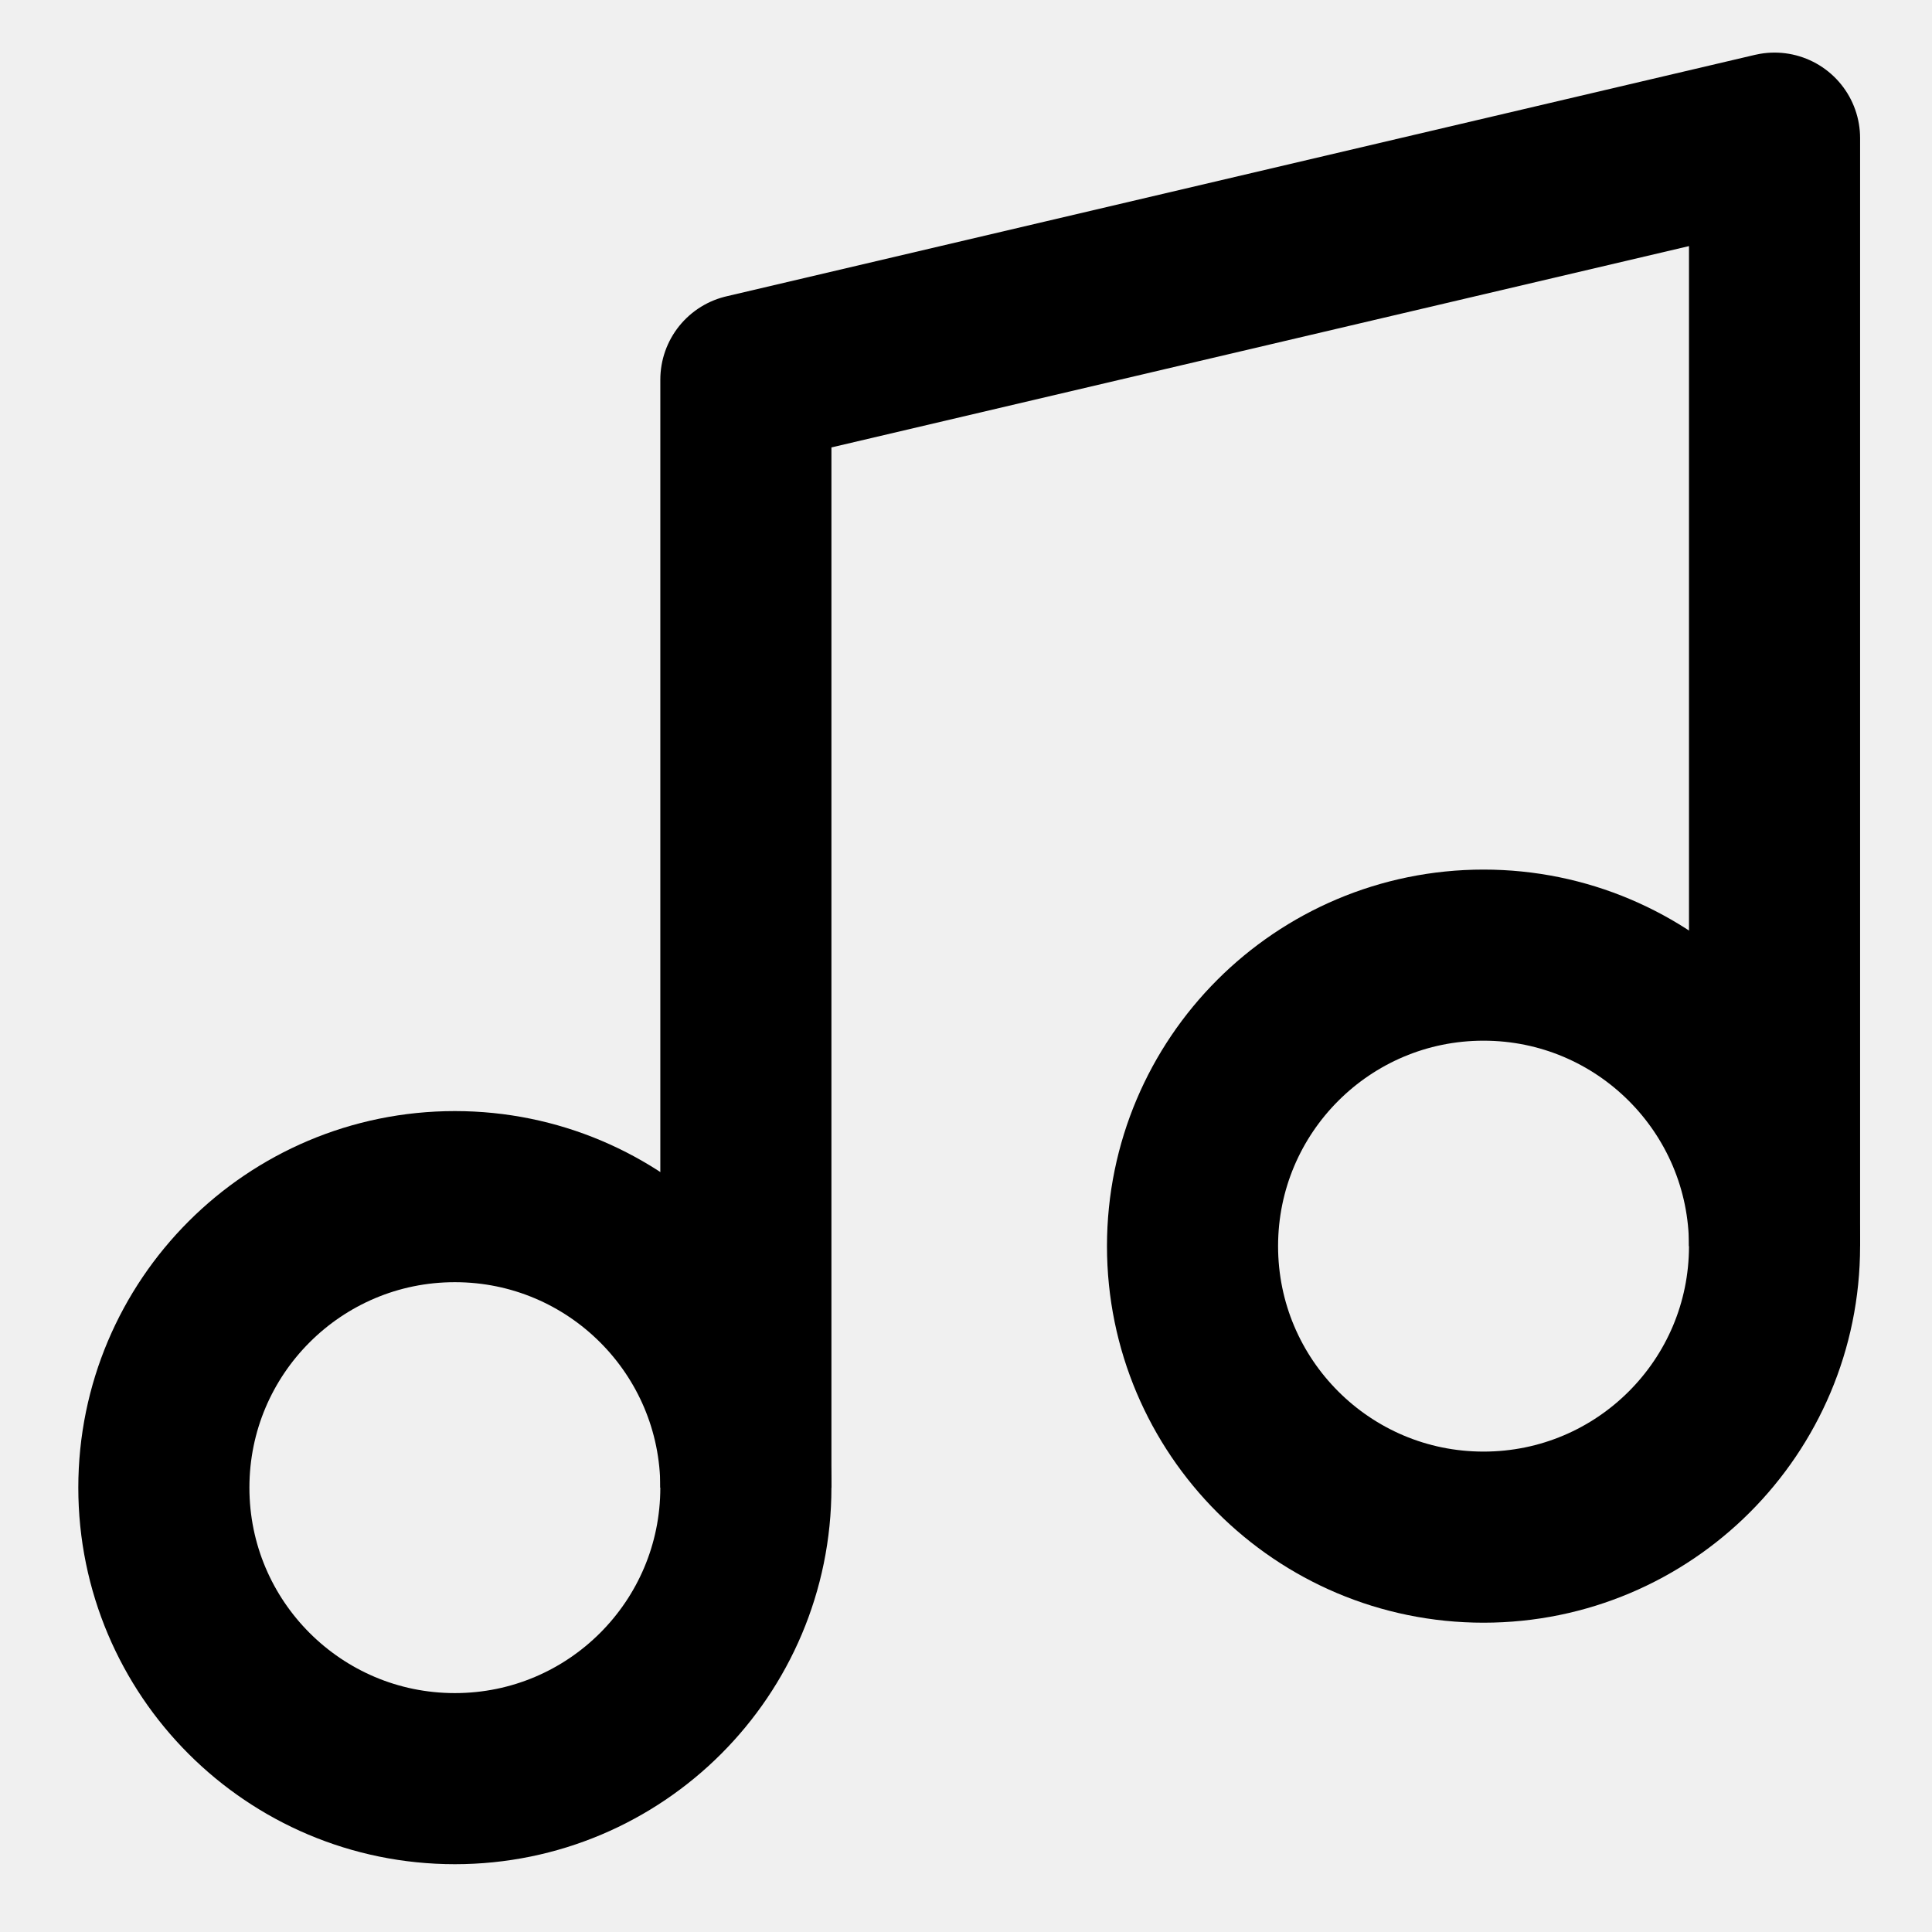
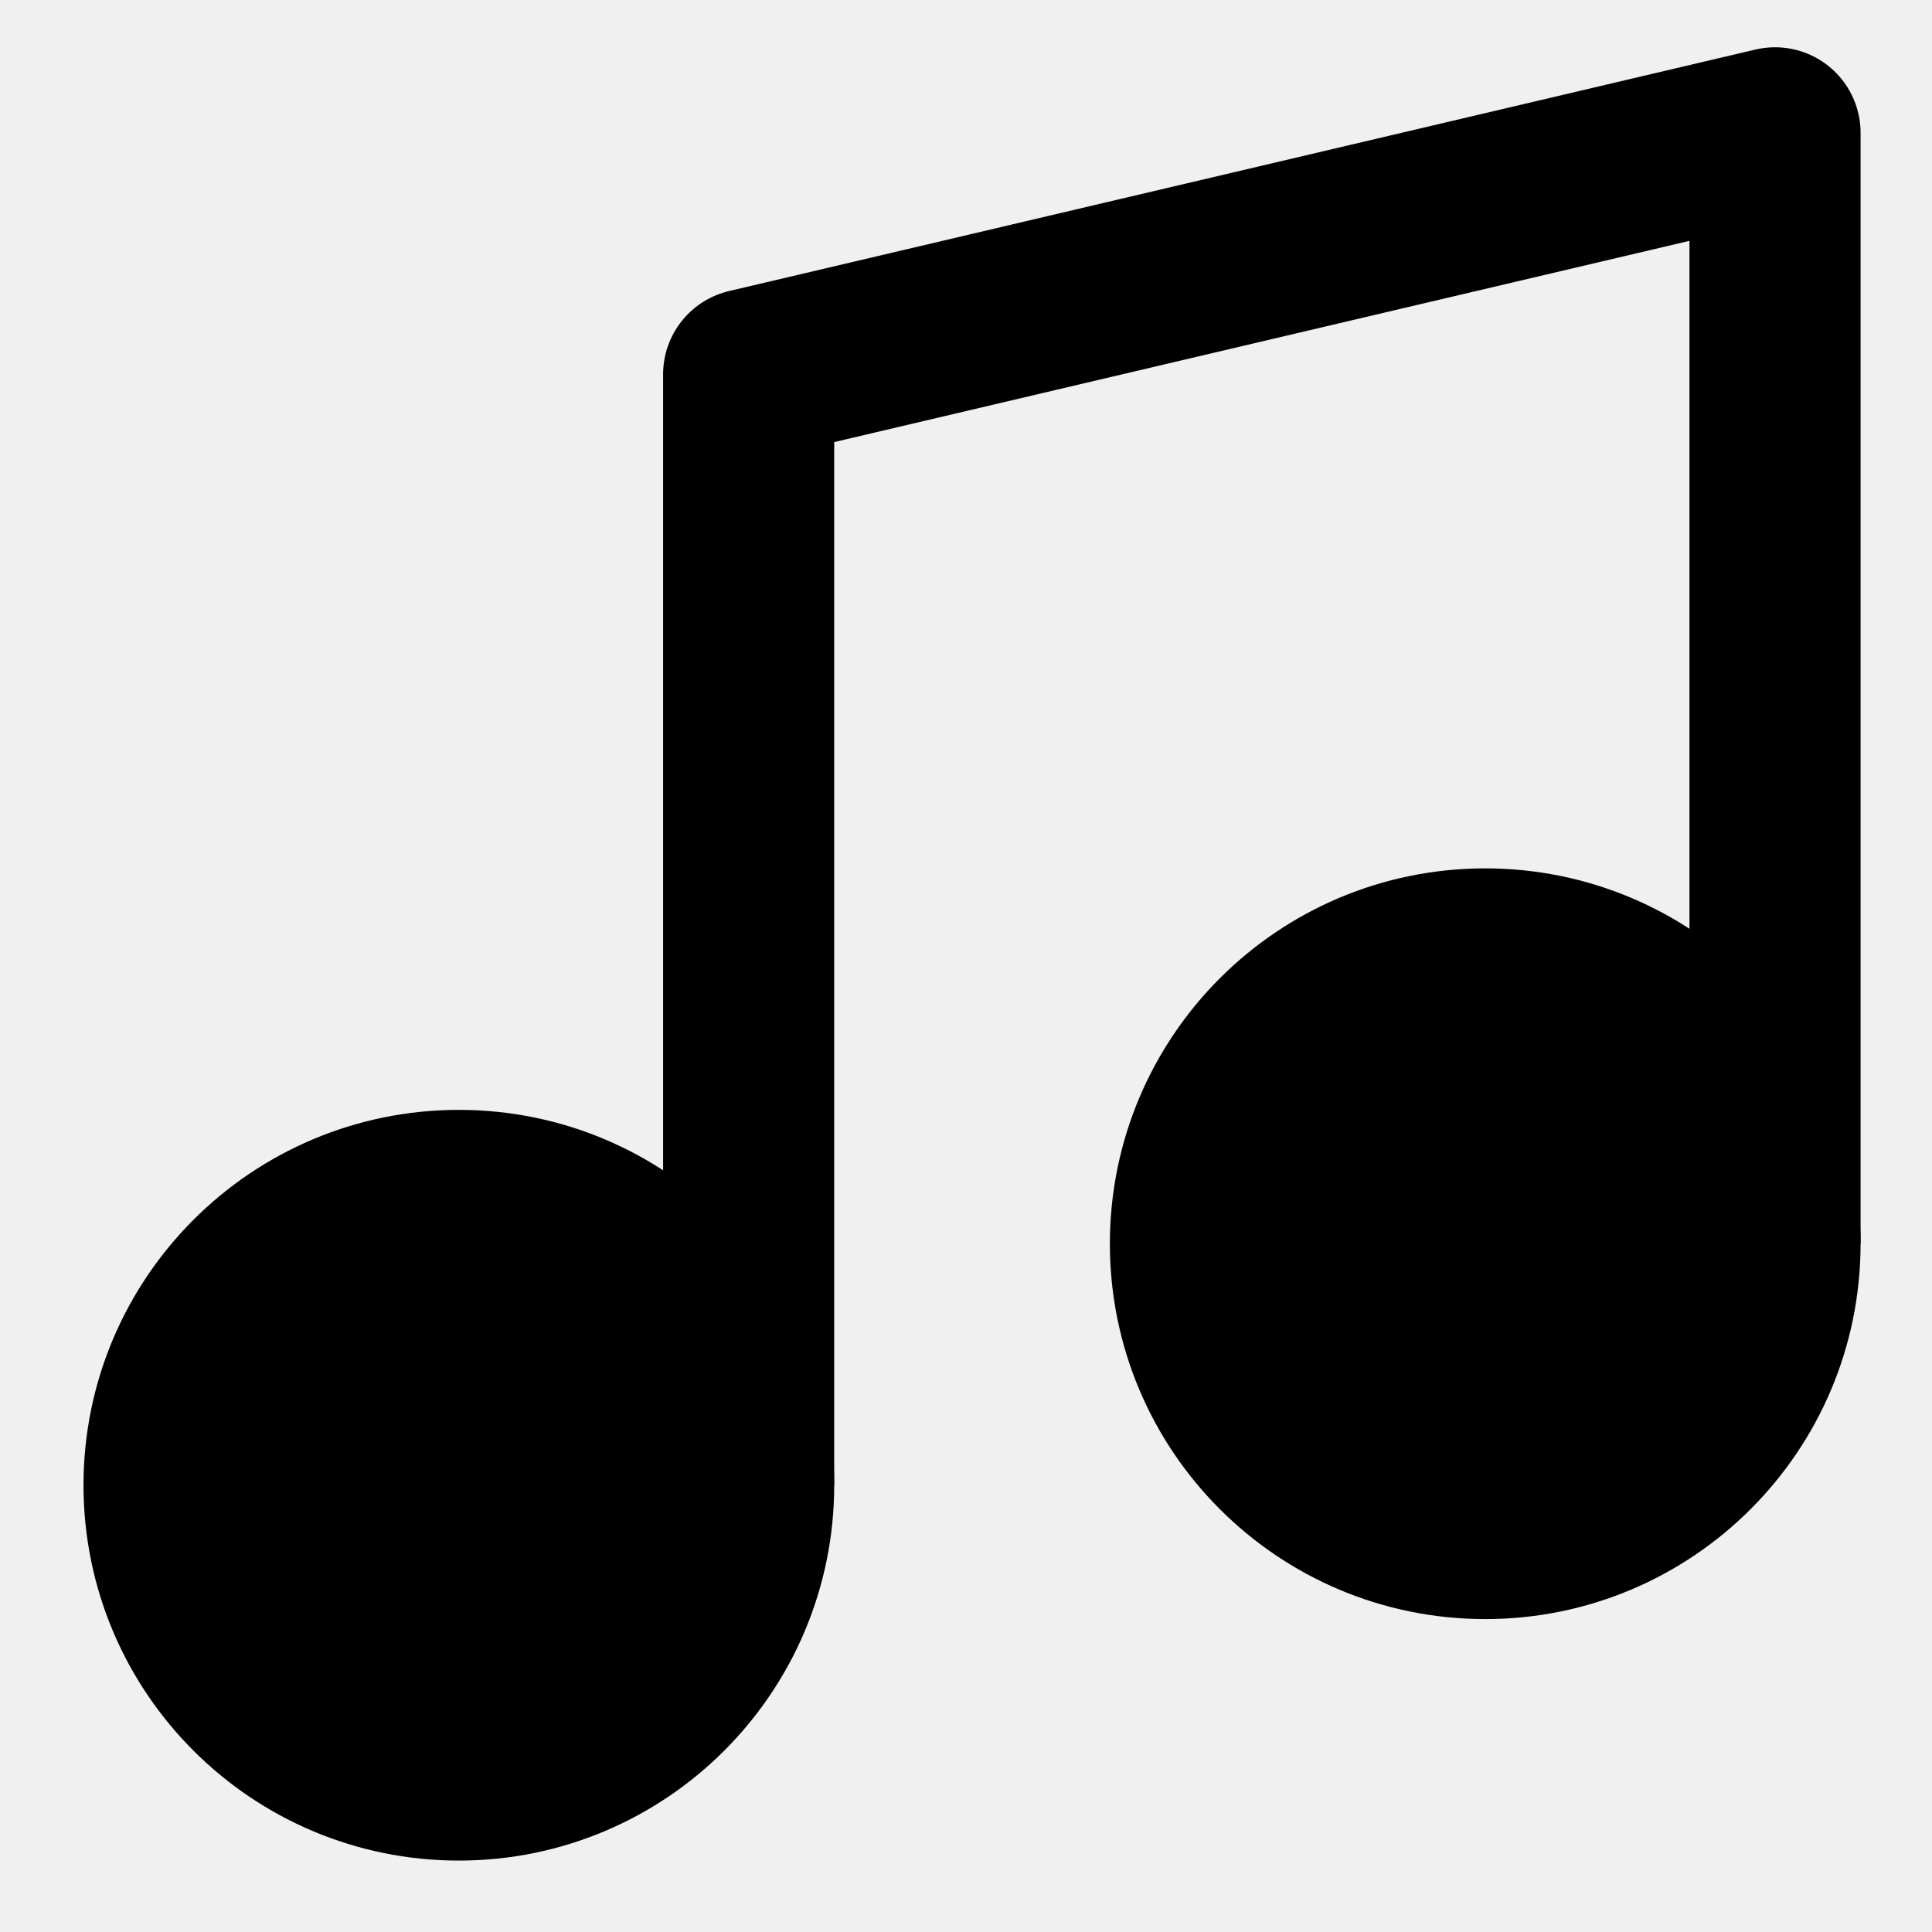
- <svg xmlns="http://www.w3.org/2000/svg" version="1.1" id="Layer_1" x="0px" y="0px" width="16px" height="16px" viewBox="0 0 16 16" enable-background="new 0 0 16 16" xml:space="preserve">
-   <circle fill="none" stroke="#000000" stroke-width="1.417" stroke-miterlimit="10" cx="12.286" cy="10.32" r="2.41" />
-   <circle fill="none" stroke="#000000" stroke-width="1.417" stroke-miterlimit="10" cx="3.767" cy="12.32" r="2.41" />
-   <polyline fill="none" stroke="#000000" stroke-width="1.417" stroke-linejoin="round" stroke-miterlimit="10" points="6.177,12.32   6.177,3.144 14.696,1.144 14.696,10.32 " />
+ <svg xmlns="http://www.w3.org/2000/svg" version="1.1" id="Layer_1" x="0px" y="0px" viewBox="0 0 16 16" style="enable-background:new 0 0 16 16;" xml:space="preserve">
+   <style type="text/css">
+ 	.st0{display:none;}
+ 	.st1{display:inline;}
+ 	.st2{fill:#FFFFFF;}
+ 	.st3{display:inline;fill:#FFFFFF;}
+ 	.st4{display:none;fill:#FFFFFF;}
+ 	.st5{display:inline;fill:none;stroke:#FFFFFF;stroke-width:1.417;stroke-miterlimit:10;}
+ 	.st6{display:inline;fill:none;stroke:#FFFFFF;stroke-width:1.417;stroke-linejoin:round;stroke-miterlimit:10;}
+ 	.st7{stroke:#000000;stroke-width:1.417;stroke-miterlimit:10;}
+ 	.st8{fill:none;stroke:#000000;stroke-width:1.417;stroke-linejoin:round;stroke-miterlimit:10;}
+ 	.st9{display:inline;stroke:#000000;stroke-width:1.417;stroke-miterlimit:10;}
+ 	.st10{display:inline;fill:none;stroke:#000000;stroke-width:0.567;stroke-miterlimit:10;}
+ 	.st11{display:inline;fill:none;stroke:#000000;stroke-width:2.268;stroke-linecap:round;stroke-miterlimit:10;}
+ 	
+ 		.st12{display:none;fill:none;stroke:#010101;stroke-width:1.855;stroke-linecap:round;stroke-linejoin:round;stroke-miterlimit:10;}
+ 	.st13{display:inline;fill:#010101;stroke:#010101;stroke-width:1.37;stroke-miterlimit:10;}
+ 	.st14{display:inline;fill:none;stroke:#010101;stroke-width:0.85;stroke-miterlimit:10;}
+ 	.st15{display:inline;fill:none;stroke:#010101;stroke-width:1.855;stroke-miterlimit:10;}
+ 	.st16{fill:none;stroke:#000000;stroke-width:0.567;stroke-miterlimit:10;}
+ </style>
+   <g class="st0">
+     <g class="st1">
+       <path class="st2" d="M3.9,3.2L11,7.9l-7.2,4.7V3.2 M2.5,0.5v14.8l11.1-7.4L2.5,0.5L2.5,0.5z" />
+     </g>
+   </g>
+   <g class="st0">
+     <path class="st3" d="M8,2.1c3.2,0,5.8,2.6,5.8,5.8c0,3.2-2.6,5.8-5.8,5.8c-3.2,0-5.8-2.6-5.8-5.8C2.2,4.7,4.8,2.1,8,2.1 M8,0.7   c-4,0-7.3,3.2-7.3,7.3c0,4,3.2,7.3,7.3,7.3c4,0,7.2-3.2,7.2-7.3C15.3,3.9,12,0.7,8,0.7L8,0.7z" />
+   </g>
+   <path class="st4" d="M6.5,6.4l-2.1,5.1l5.1-2.1l2.1-5.1L6.5,6.4z M8,8.8c-0.5,0-0.8-0.4-0.8-0.8c0-0.5,0.4-0.8,0.8-0.8  c0.5,0,0.8,0.4,0.8,0.8C8.9,8.4,8.5,8.8,8,8.8z" />
+   <g class="st0">
+     <circle class="st5" cx="8.1" cy="11.8" r="2.4" />
+     <polyline class="st6" points="10.5,11.8 10.5,1.6 14.5,5.7  " />
+     <line class="st6" x1="1.6" y1="1.9" x2="7.7" y2="1.9" />
+     <line class="st6" x1="1.6" y1="4.3" x2="7.7" y2="4.3" />
+     <line class="st6" x1="1.6" y1="6.7" x2="7.7" y2="6.7" />
+   </g>
+   <g>
+     <circle class="st7" cx="12.3" cy="10.3" r="2.4" />
+     <circle class="st7" cx="3.8" cy="12.3" r="2.4" />
+     <polyline class="st8" points="6.2,12.3 6.2,3.1 14.7,1.1 14.7,10.3  " />
+   </g>
+   <path class="st0" d="M15.3,9.2V6.7l-2-0.4C13.1,6,13,5.8,12.9,5.5L14,3.8L12.3,2l-1.7,1.1C10.3,3,10.1,2.9,9.8,2.8l-0.4-2H6.9  l-0.4,2C6.2,2.9,6,3,5.7,3.2L4,2L2.2,3.8l1.2,1.7C3.3,5.8,3.2,6,3.1,6.3L1,6.7v2.5l2,0.4c0.1,0.3,0.2,0.5,0.3,0.8l-1.2,1.7L4,13.8  l1.7-1.2C6,12.8,6.2,12.9,6.5,13L6.9,15h2.5L9.8,13c0.3-0.1,0.5-0.2,0.8-0.3l1.7,1.2l1.7-1.7l-1.2-1.7c0.1-0.3,0.2-0.5,0.3-0.8  L15.3,9.2z M8.1,9.9c-1.1,0-2-0.9-2-2c0-1.1,0.9-2,2-2c1.1,0,2,0.9,2,2C10.1,9,9.2,9.9,8.1,9.9z" />
+   <g class="st0">
+     <g class="st1">
+       <path class="st7" d="M13.9,13.1c0,0.3-0.2,0.5-0.5,0.5H2.6c-0.3,0-0.5-0.2-0.5-0.5V5.4c0-0.3,0.2-0.5,0.5-0.5h10.8    c0.3,0,0.5,0.2,0.5,0.5V13.1z" />
+     </g>
+     <rect x="2.7" y="2.3" class="st9" width="4.9" height="2.6" />
+   </g>
+   <path class="st0" d="M1.5,4.1c0,0,4.3-3.9,8.4-1.4c4.1,2.4,5.4,5.6,3.6,7.9C11.4,7.4,10.3,5.8,6,4.5c0,0,6.8,4.3,8,9.3  c-0.2,1.1-1.2,0.3-1.2,0.3l-1.1-1.8c0,0-2.1,1.6-4.6-0.5C2.9,8.1,6.2,4,1.5,4.1z" />
+   <path class="st0" d="M8,0.8c-0.2,0-0.3,0.1-0.4,0.4l-2,4L1.2,5.8C0.8,5.9,0.7,6,0.7,6.2c0,0.1,0.1,0.3,0.2,0.4l3.2,3.1l-0.8,4.4  c0,0.1,0,0.1,0,0.2c0,0.1,0,0.2,0.1,0.3c0.1,0.1,0.2,0.1,0.3,0.1c0.1,0,0.2,0,0.4-0.1l4-2.1l4,2.1c0.1,0.1,0.2,0.1,0.4,0.1  c0.1,0,0.2,0,0.3-0.1s0.1-0.2,0.1-0.3c0-0.1,0-0.1,0-0.2l-0.8-4.4l3.2-3.1c0.2-0.2,0.2-0.3,0.2-0.4c0-0.2-0.2-0.4-0.5-0.4l-4.4-0.6  l-2-4C8.3,0.9,8.2,0.8,8,0.8L8,0.8z" />
+   <g class="st0">
+     <circle class="st10" cx="8" cy="8" r="6.6" />
+     <circle class="st1" cx="8" cy="8" r="0.8" />
+     <circle class="st10" cx="8" cy="8" r="2.1" />
+     <path class="st1" d="M5.7,8c0-1.2,1-2.3,2.3-2.3c0.3,0,0.6,0.1,0.9,0.2l1.8-4C9.9,1.6,9,1.4,8,1.4C4.4,1.4,1.4,4.4,1.4,8   c0,0.8,0.2,1.6,0.4,2.4l4-1.6C5.8,8.6,5.7,8.3,5.7,8z" />
+     <path class="st1" d="M14.1,5.6l-4,1.6c0.1,0.3,0.2,0.5,0.2,0.8c0,1.2-1,2.3-2.3,2.3c-0.3,0-0.6-0.1-0.9-0.2L5.3,14   C6.1,14.4,7,14.6,8,14.6c3.6,0,6.6-2.9,6.6-6.6C14.6,7.2,14.4,6.4,14.1,5.6z" />
+   </g>
+   <g class="st0">
+     <rect x="2" y="1.9" class="st1" width="5" height="5" />
+     <rect x="9.1" y="9" class="st1" width="5" height="5" />
+     <rect x="2" y="9" class="st1" width="5" height="5" />
+     <rect x="9.1" y="1.9" class="st1" width="5" height="5" />
+   </g>
+   <g class="st0">
+     <circle class="st1" cx="6.1" cy="6.2" r="5.3" />
+     <line class="st11" x1="9.1" y1="8.8" x2="14.5" y2="14.2" />
+   </g>
+   <polyline class="st12" points="4.8,1.6 11.2,7.9 4.8,14.3 " />
+   <polyline class="st12" points="11.2,14.3 4.8,7.9 11.2,1.6 " />
+   <g class="st0">
+     <rect x="2.1" y="3.3" class="st13" width="2.3" height="2.3" />
+     <line class="st14" x1="7.3" y1="3.1" x2="13.9" y2="3.1" />
+     <line class="st14" x1="7.3" y1="4.8" x2="13.9" y2="4.8" />
+     <line class="st14" x1="7.3" y1="6.4" x2="13.9" y2="6.4" />
+     <line class="st14" x1="7.3" y1="9.5" x2="13.9" y2="9.5" />
+     <line class="st14" x1="7.3" y1="11.1" x2="13.9" y2="11.1" />
+     <line class="st14" x1="7.3" y1="12.8" x2="13.9" y2="12.8" />
+     <rect x="2.1" y="9.7" class="st13" width="2.3" height="2.3" />
+   </g>
+   <g class="st0">
+     <rect x="2.8" y="2.7" class="st13" width="3.8" height="3.8" />
+     <rect x="2.8" y="9.3" class="st13" width="3.8" height="3.8" />
+     <rect x="9.5" y="2.7" class="st13" width="3.8" height="3.8" />
+     <rect x="9.5" y="9.3" class="st13" width="3.8" height="3.8" />
+   </g>
+   <g class="st0">
+     <line class="st15" x1="1.7" y1="3.4" x2="14.3" y2="3.4" />
+     <line class="st15" x1="1.7" y1="7.9" x2="14.3" y2="7.9" />
+     <line class="st15" x1="1.7" y1="12.5" x2="14.3" y2="12.5" />
+   </g>
+   <g class="st0">
+     <g class="st1">
+       <path d="M3.4,14.5c-0.1,0.1-0.3,0.1-0.4,0L1.5,13c-0.1-0.1-0.1-0.3,0-0.4l5.3-6.2c0.1-0.1,0.3-0.1,0.4,0l2.4,2.4    c0.1,0.1,0.1,0.3,0,0.4L3.4,14.5z" />
+       <path class="st16" d="M3.4,14.5c-0.1,0.1-0.3,0.1-0.4,0L1.5,13c-0.1-0.1-0.1-0.3,0-0.4l5.3-6.2c0.1-0.1,0.3-0.1,0.4,0l2.4,2.4    c0.1,0.1,0.1,0.3,0,0.4L3.4,14.5z" />
+     </g>
+     <g class="st1">
+       <path d="M11,8c0.1,0.1,0.3,0.2,0.5,0.2c0,0,1.5-0.3,2.1-1c1.3-1.3,1.3-3.5,0-4.9s-3.5-1.3-4.9,0c-0.7,0.7-1,2.1-1,2.1    c0,0.2,0,0.4,0.2,0.5L11,8z" />
+       <path class="st16" d="M11,8c0.1,0.1,0.3,0.2,0.5,0.2c0,0,1.5-0.3,2.1-1c1.3-1.3,1.3-3.5,0-4.9s-3.5-1.3-4.9,0    c-0.7,0.7-1,2.1-1,2.1c0,0.2,0,0.4,0.2,0.5L11,8z" />
+     </g>
+   </g>
</svg>
